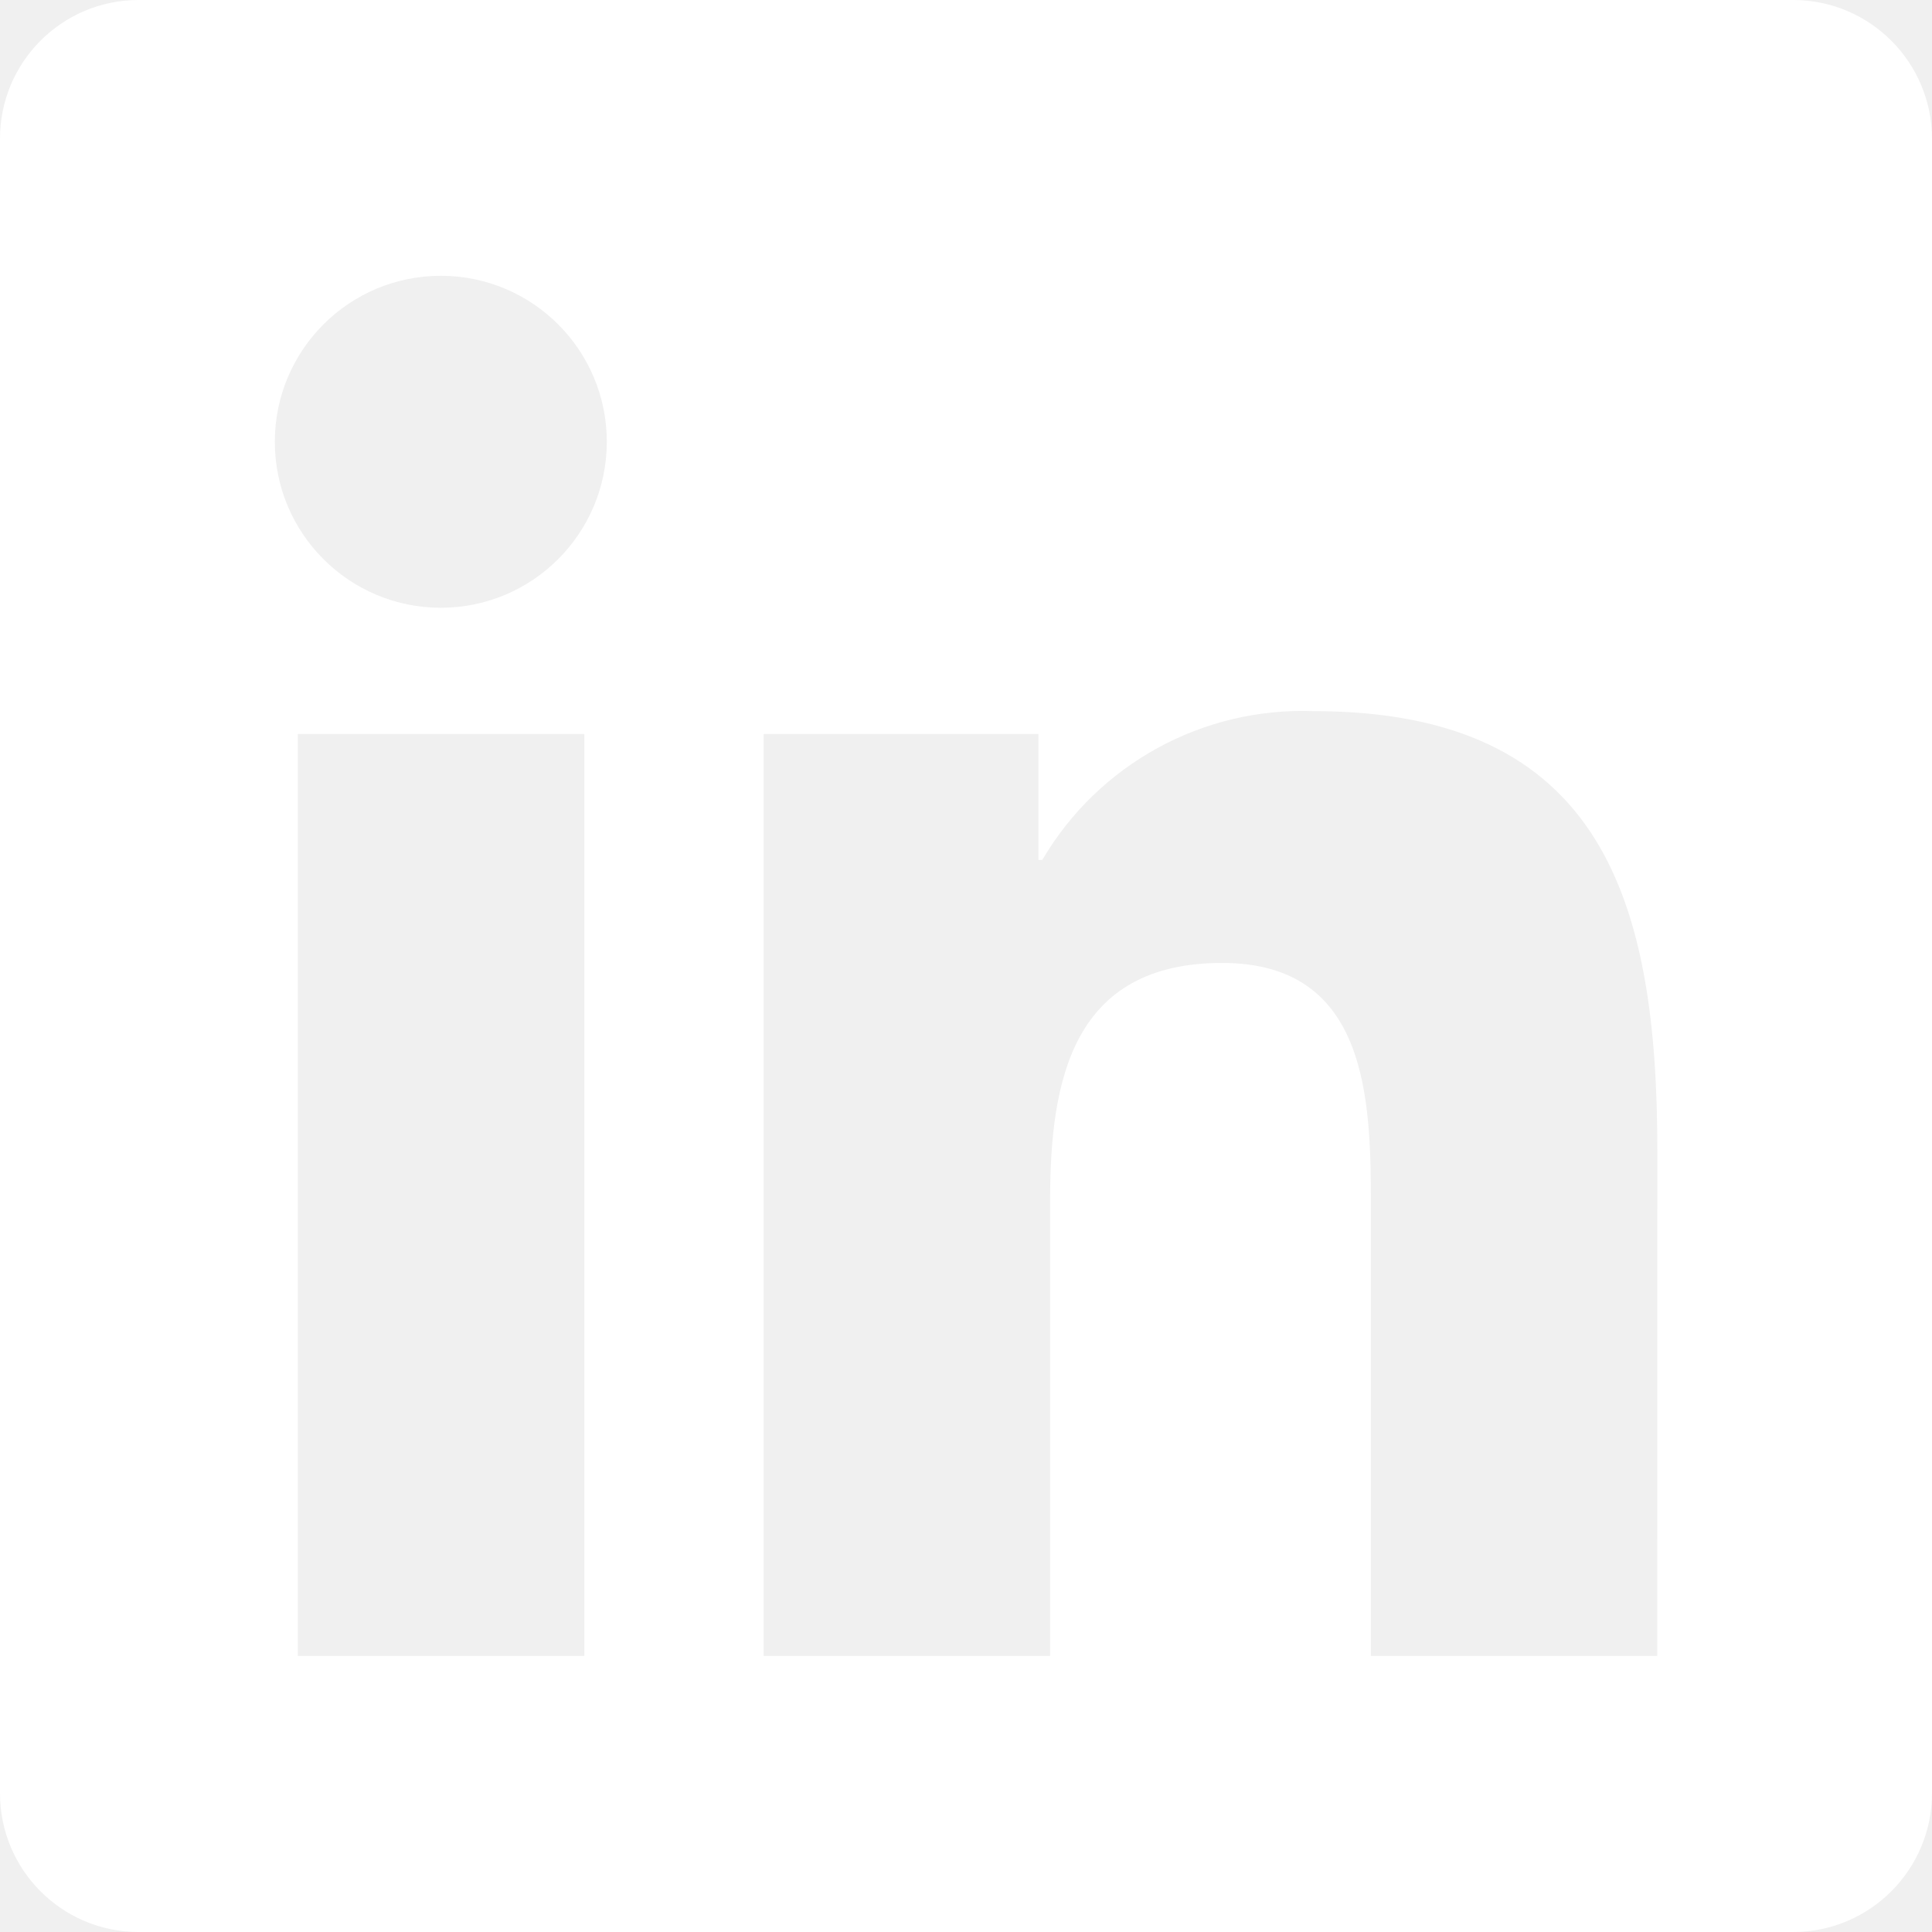
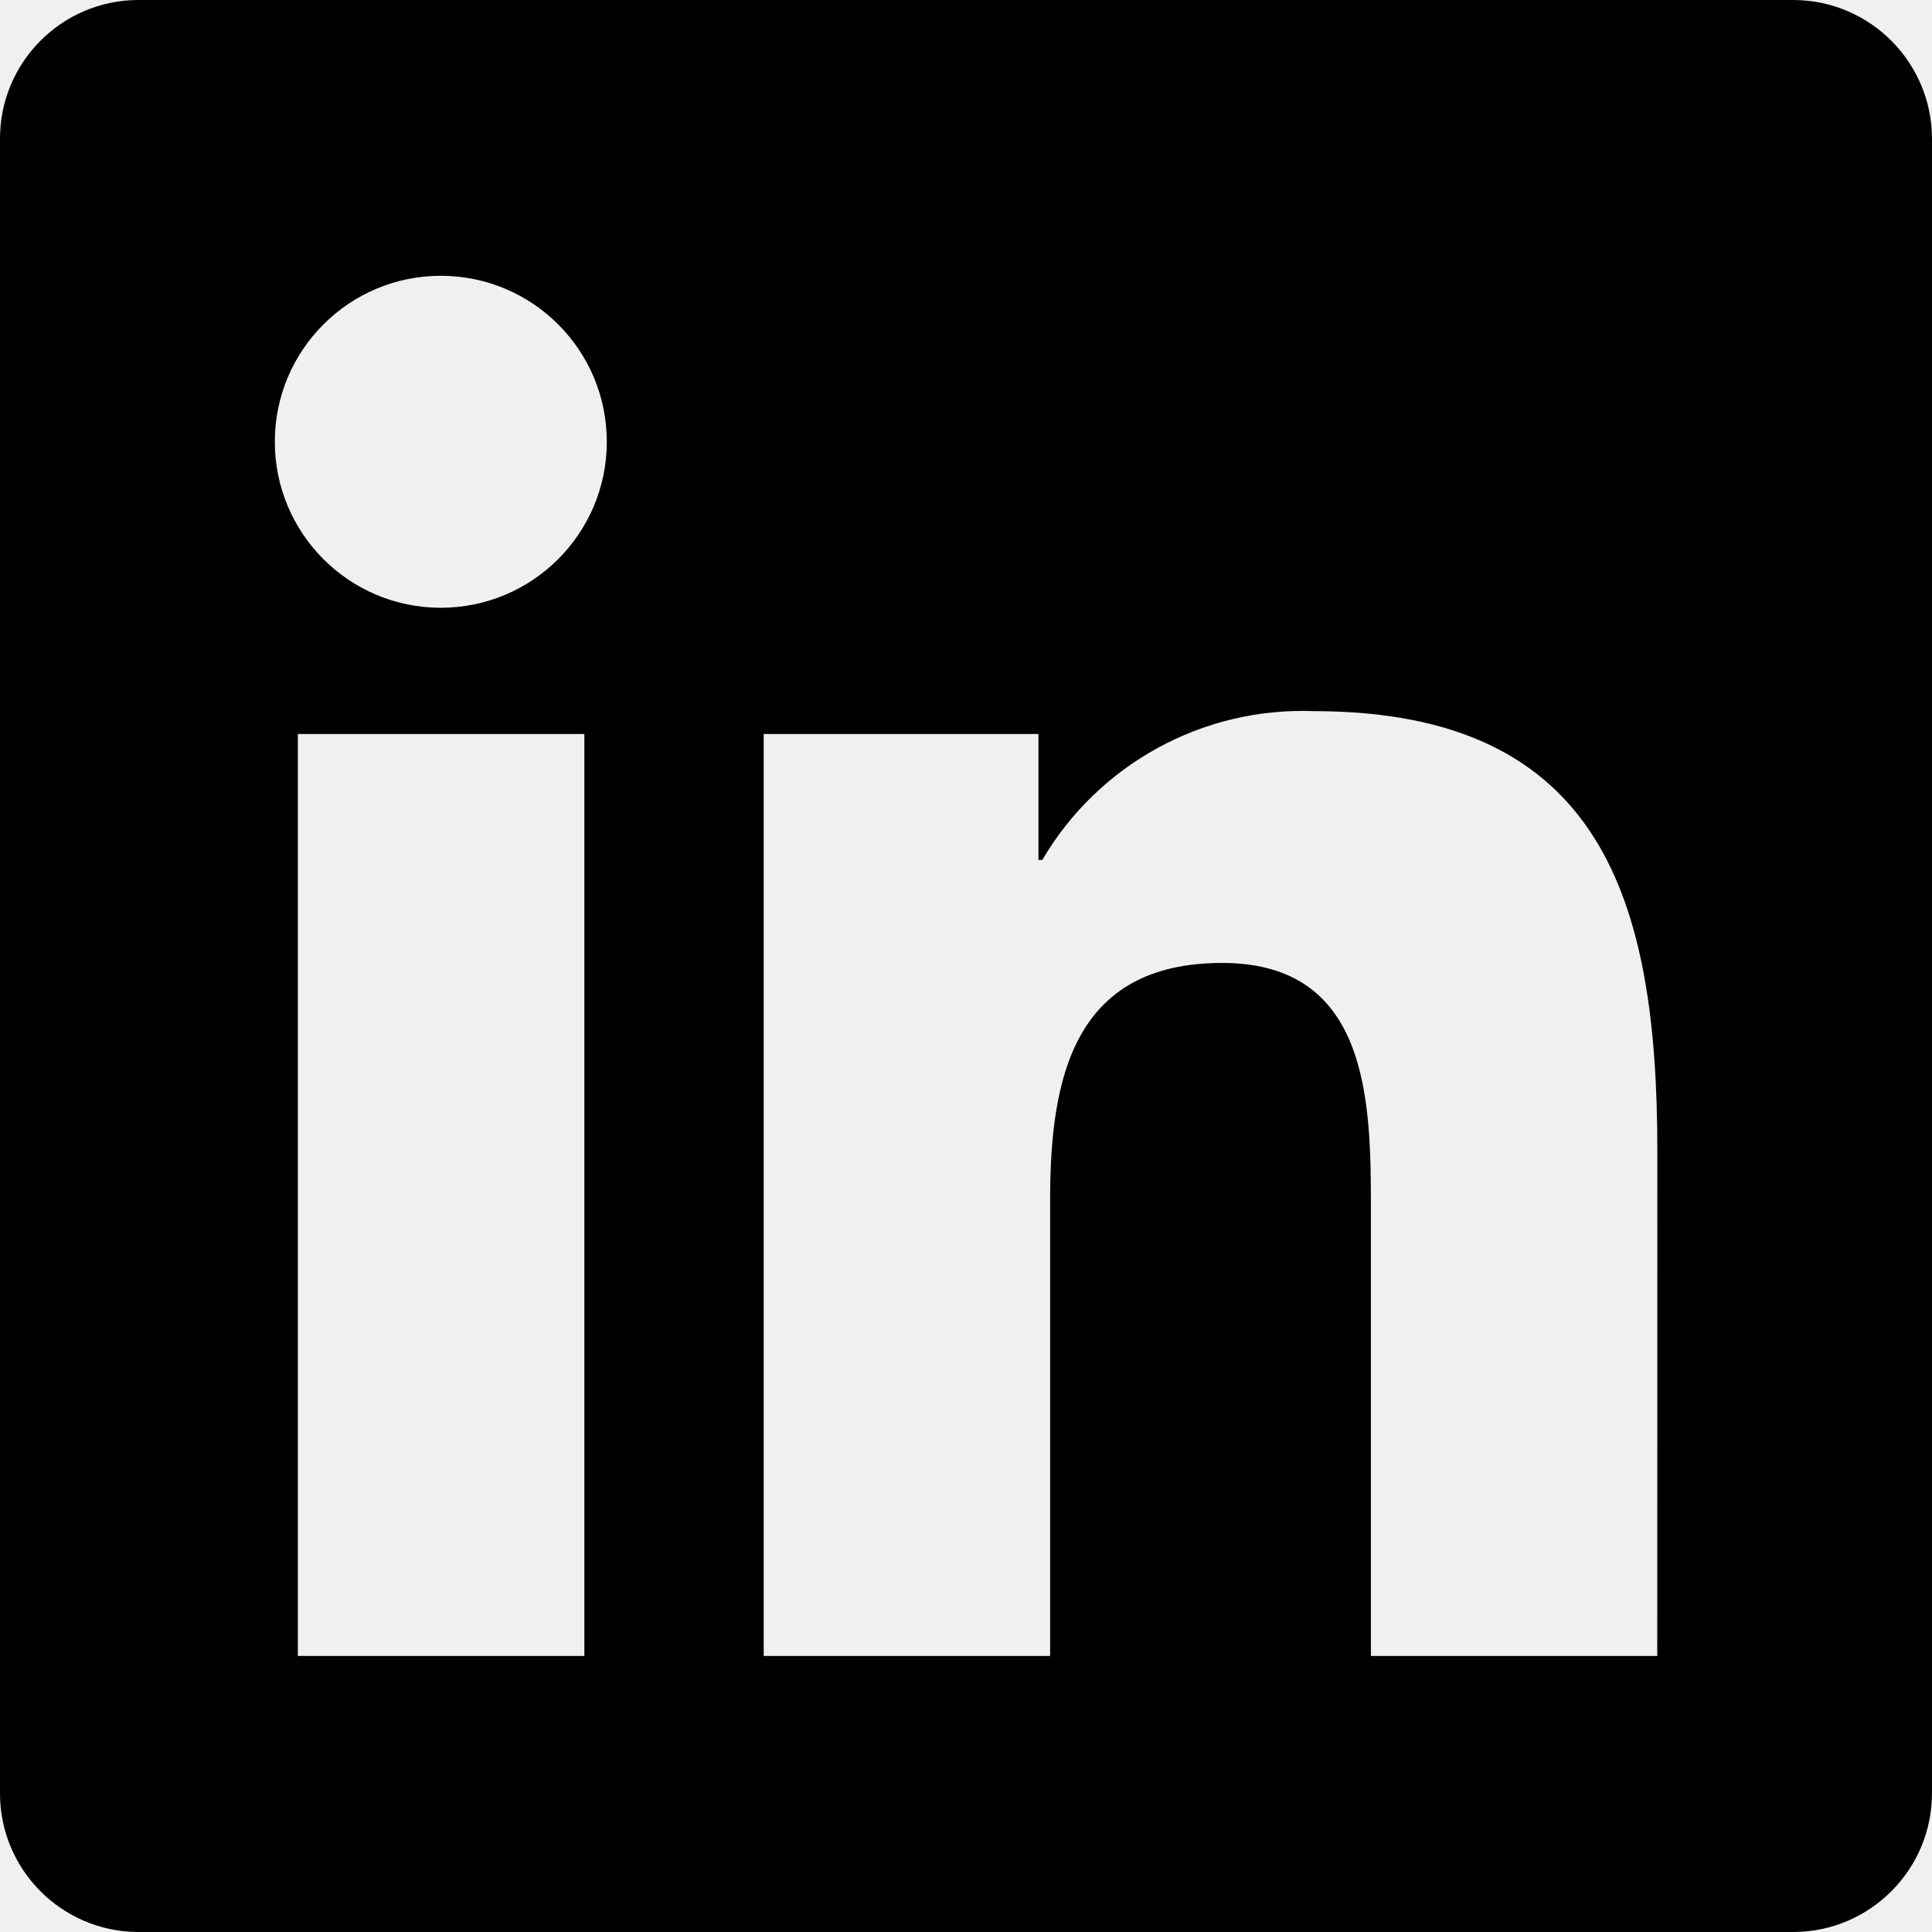
<svg xmlns="http://www.w3.org/2000/svg" width="24" height="24" viewBox="0 0 24 24">
-   <path id="Icon_awesome-linkedin" data-name="Icon awesome-linkedin" d="M22.286,2.25H1.709A1.722,1.722,0,0,0,0,3.98V24.52a1.722,1.722,0,0,0,1.709,1.73H22.286A1.726,1.726,0,0,0,24,24.52V3.98A1.726,1.726,0,0,0,22.286,2.25ZM7.254,22.821H3.7V11.368H7.259V22.821ZM5.475,9.8A2.062,2.062,0,1,1,7.538,7.741,2.063,2.063,0,0,1,5.475,9.8ZM20.587,22.821H17.03V17.25c0-1.329-.027-3.038-1.848-3.038-1.854,0-2.137,1.446-2.137,2.941v5.668H9.487V11.368H12.9v1.564h.048a3.747,3.747,0,0,1,3.37-1.848c3.6,0,4.27,2.373,4.27,5.459Z" transform="translate(0 -2.25)" fill="#fff" />
+   <path id="Icon_awesome-linkedin" data-name="Icon awesome-linkedin" d="M22.286,2.25H1.709A1.722,1.722,0,0,0,0,3.98V24.52a1.722,1.722,0,0,0,1.709,1.73H22.286A1.726,1.726,0,0,0,24,24.52V3.98A1.726,1.726,0,0,0,22.286,2.25ZM7.254,22.821H3.7V11.368H7.259V22.821ZM5.475,9.8A2.062,2.062,0,1,1,7.538,7.741,2.063,2.063,0,0,1,5.475,9.8ZM20.587,22.821H17.03V17.25c0-1.329-.027-3.038-1.848-3.038-1.854,0-2.137,1.446-2.137,2.941v5.668H9.487V11.368H12.9v1.564h.048a3.747,3.747,0,0,1,3.37-1.848c3.6,0,4.27,2.373,4.27,5.459Z" transform="translate(0 -2.25)" fill="currentColor" />
</svg>
